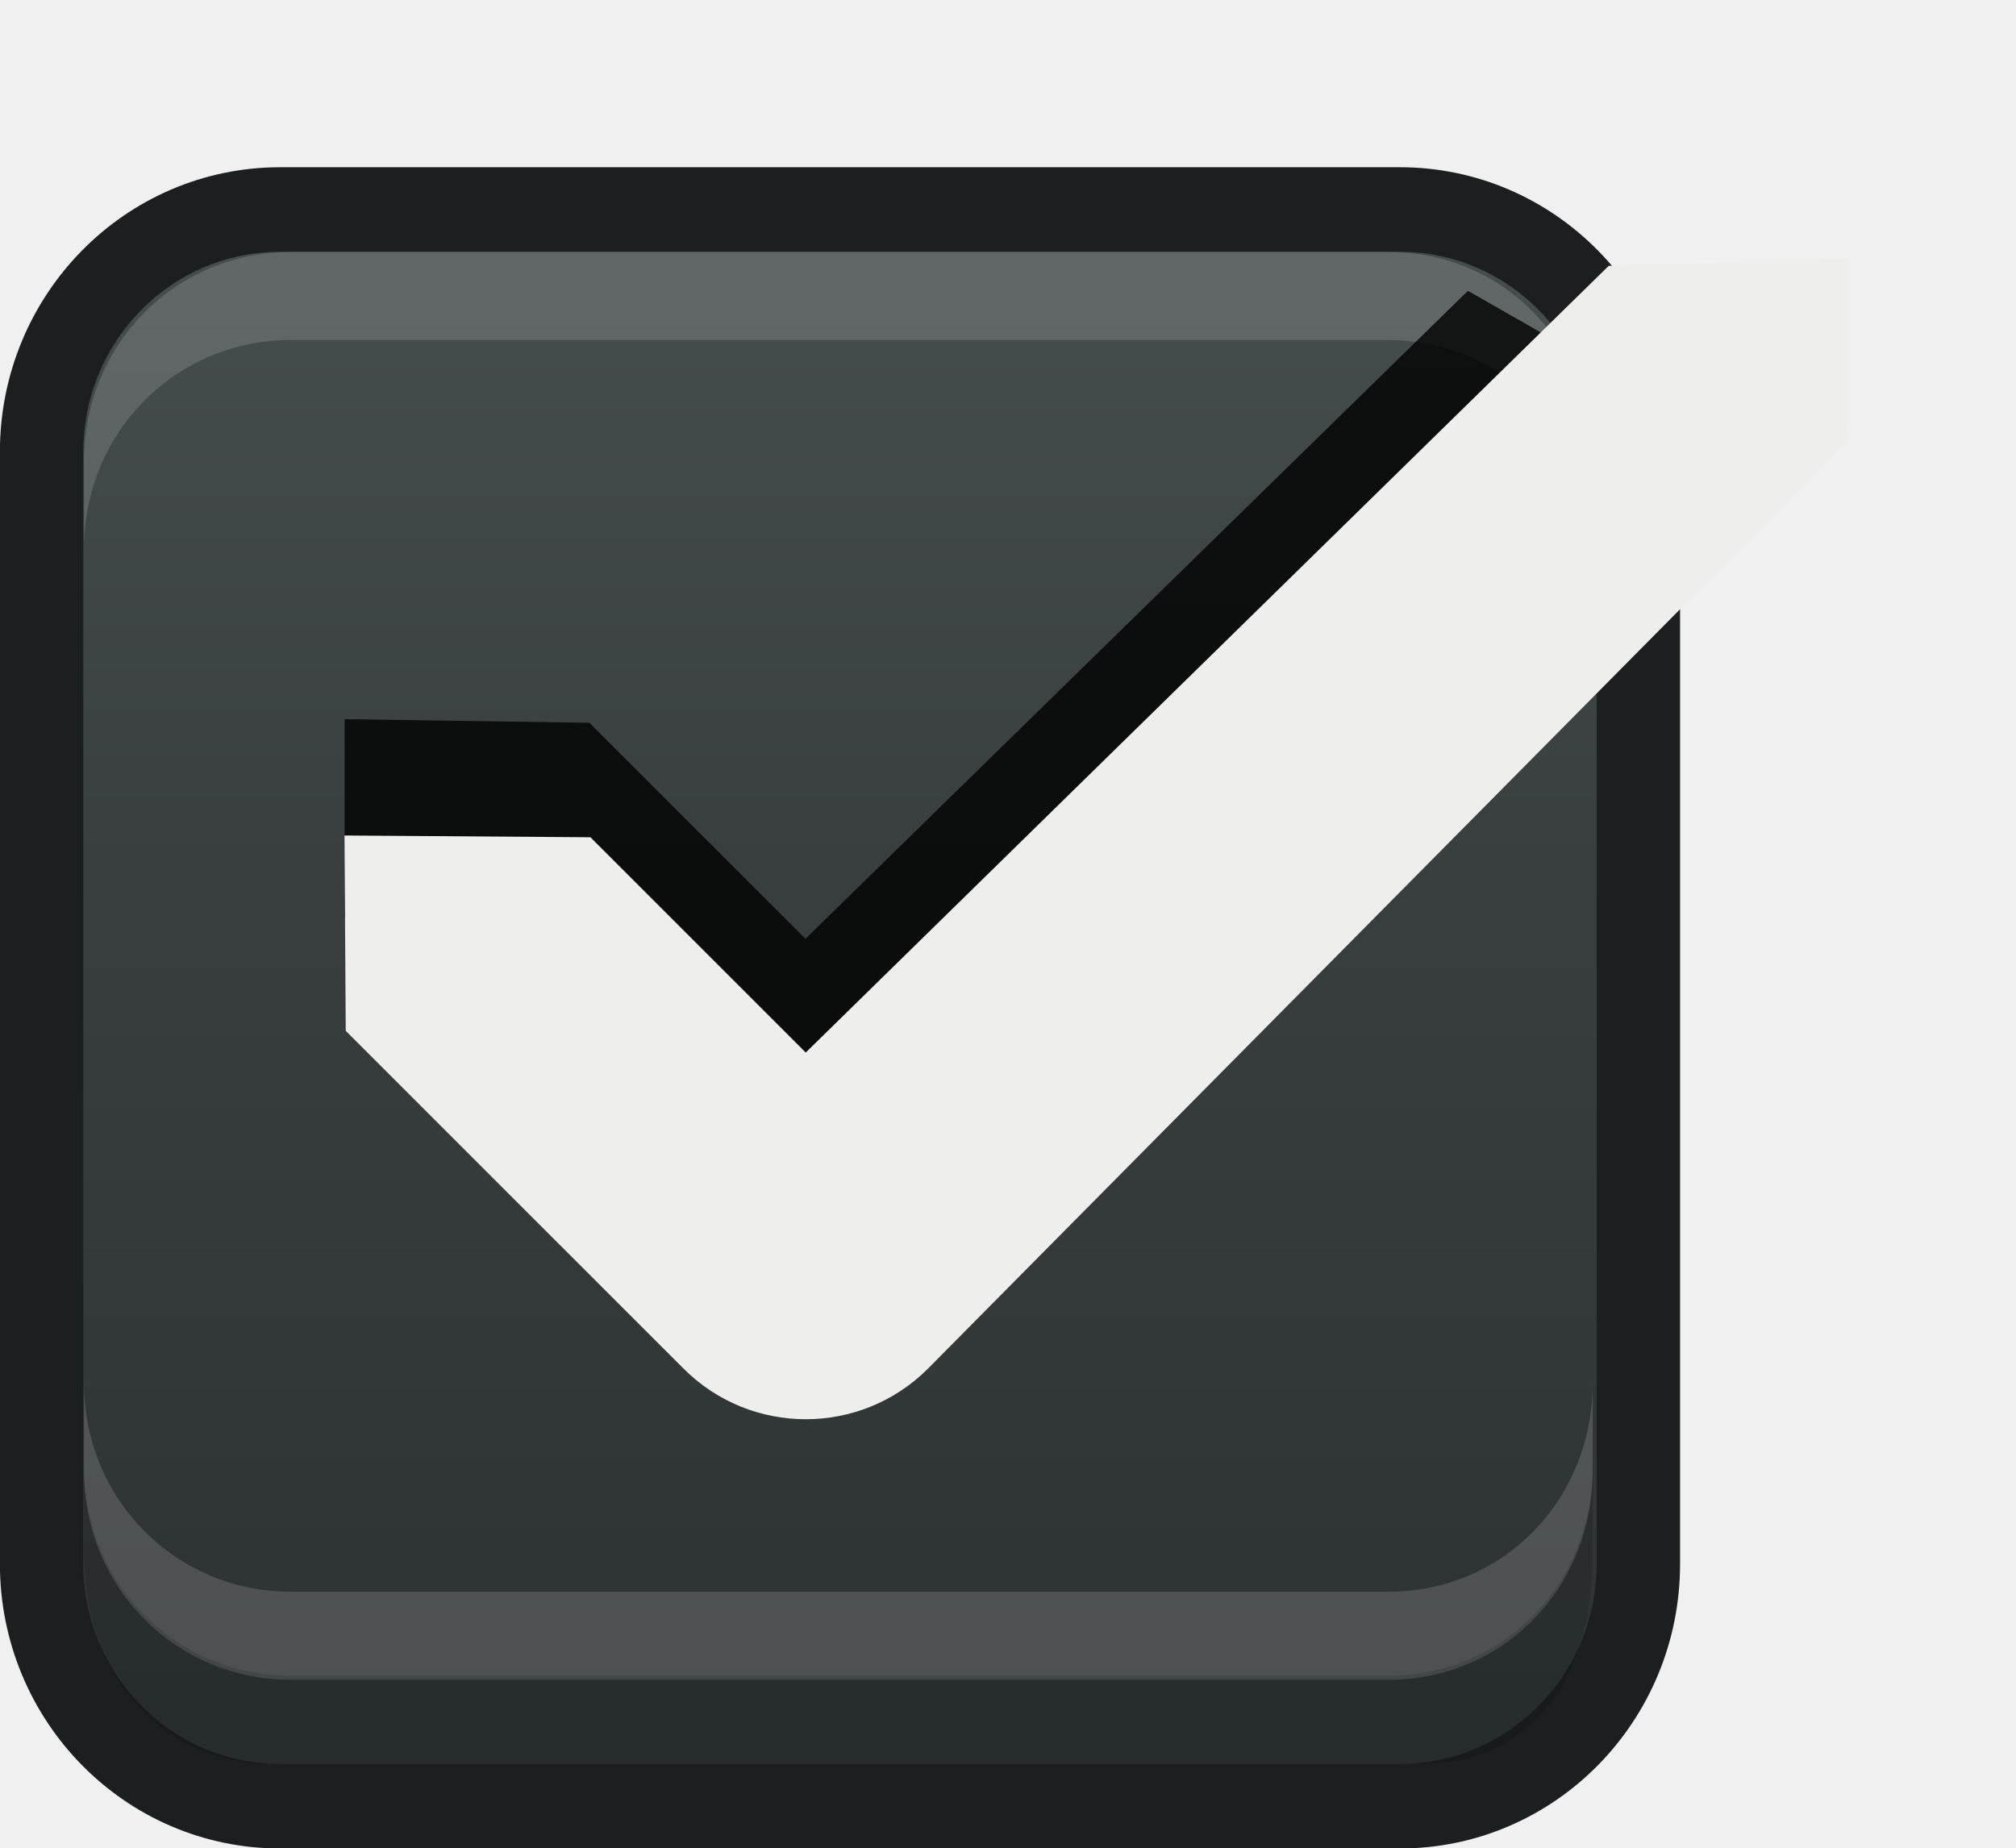
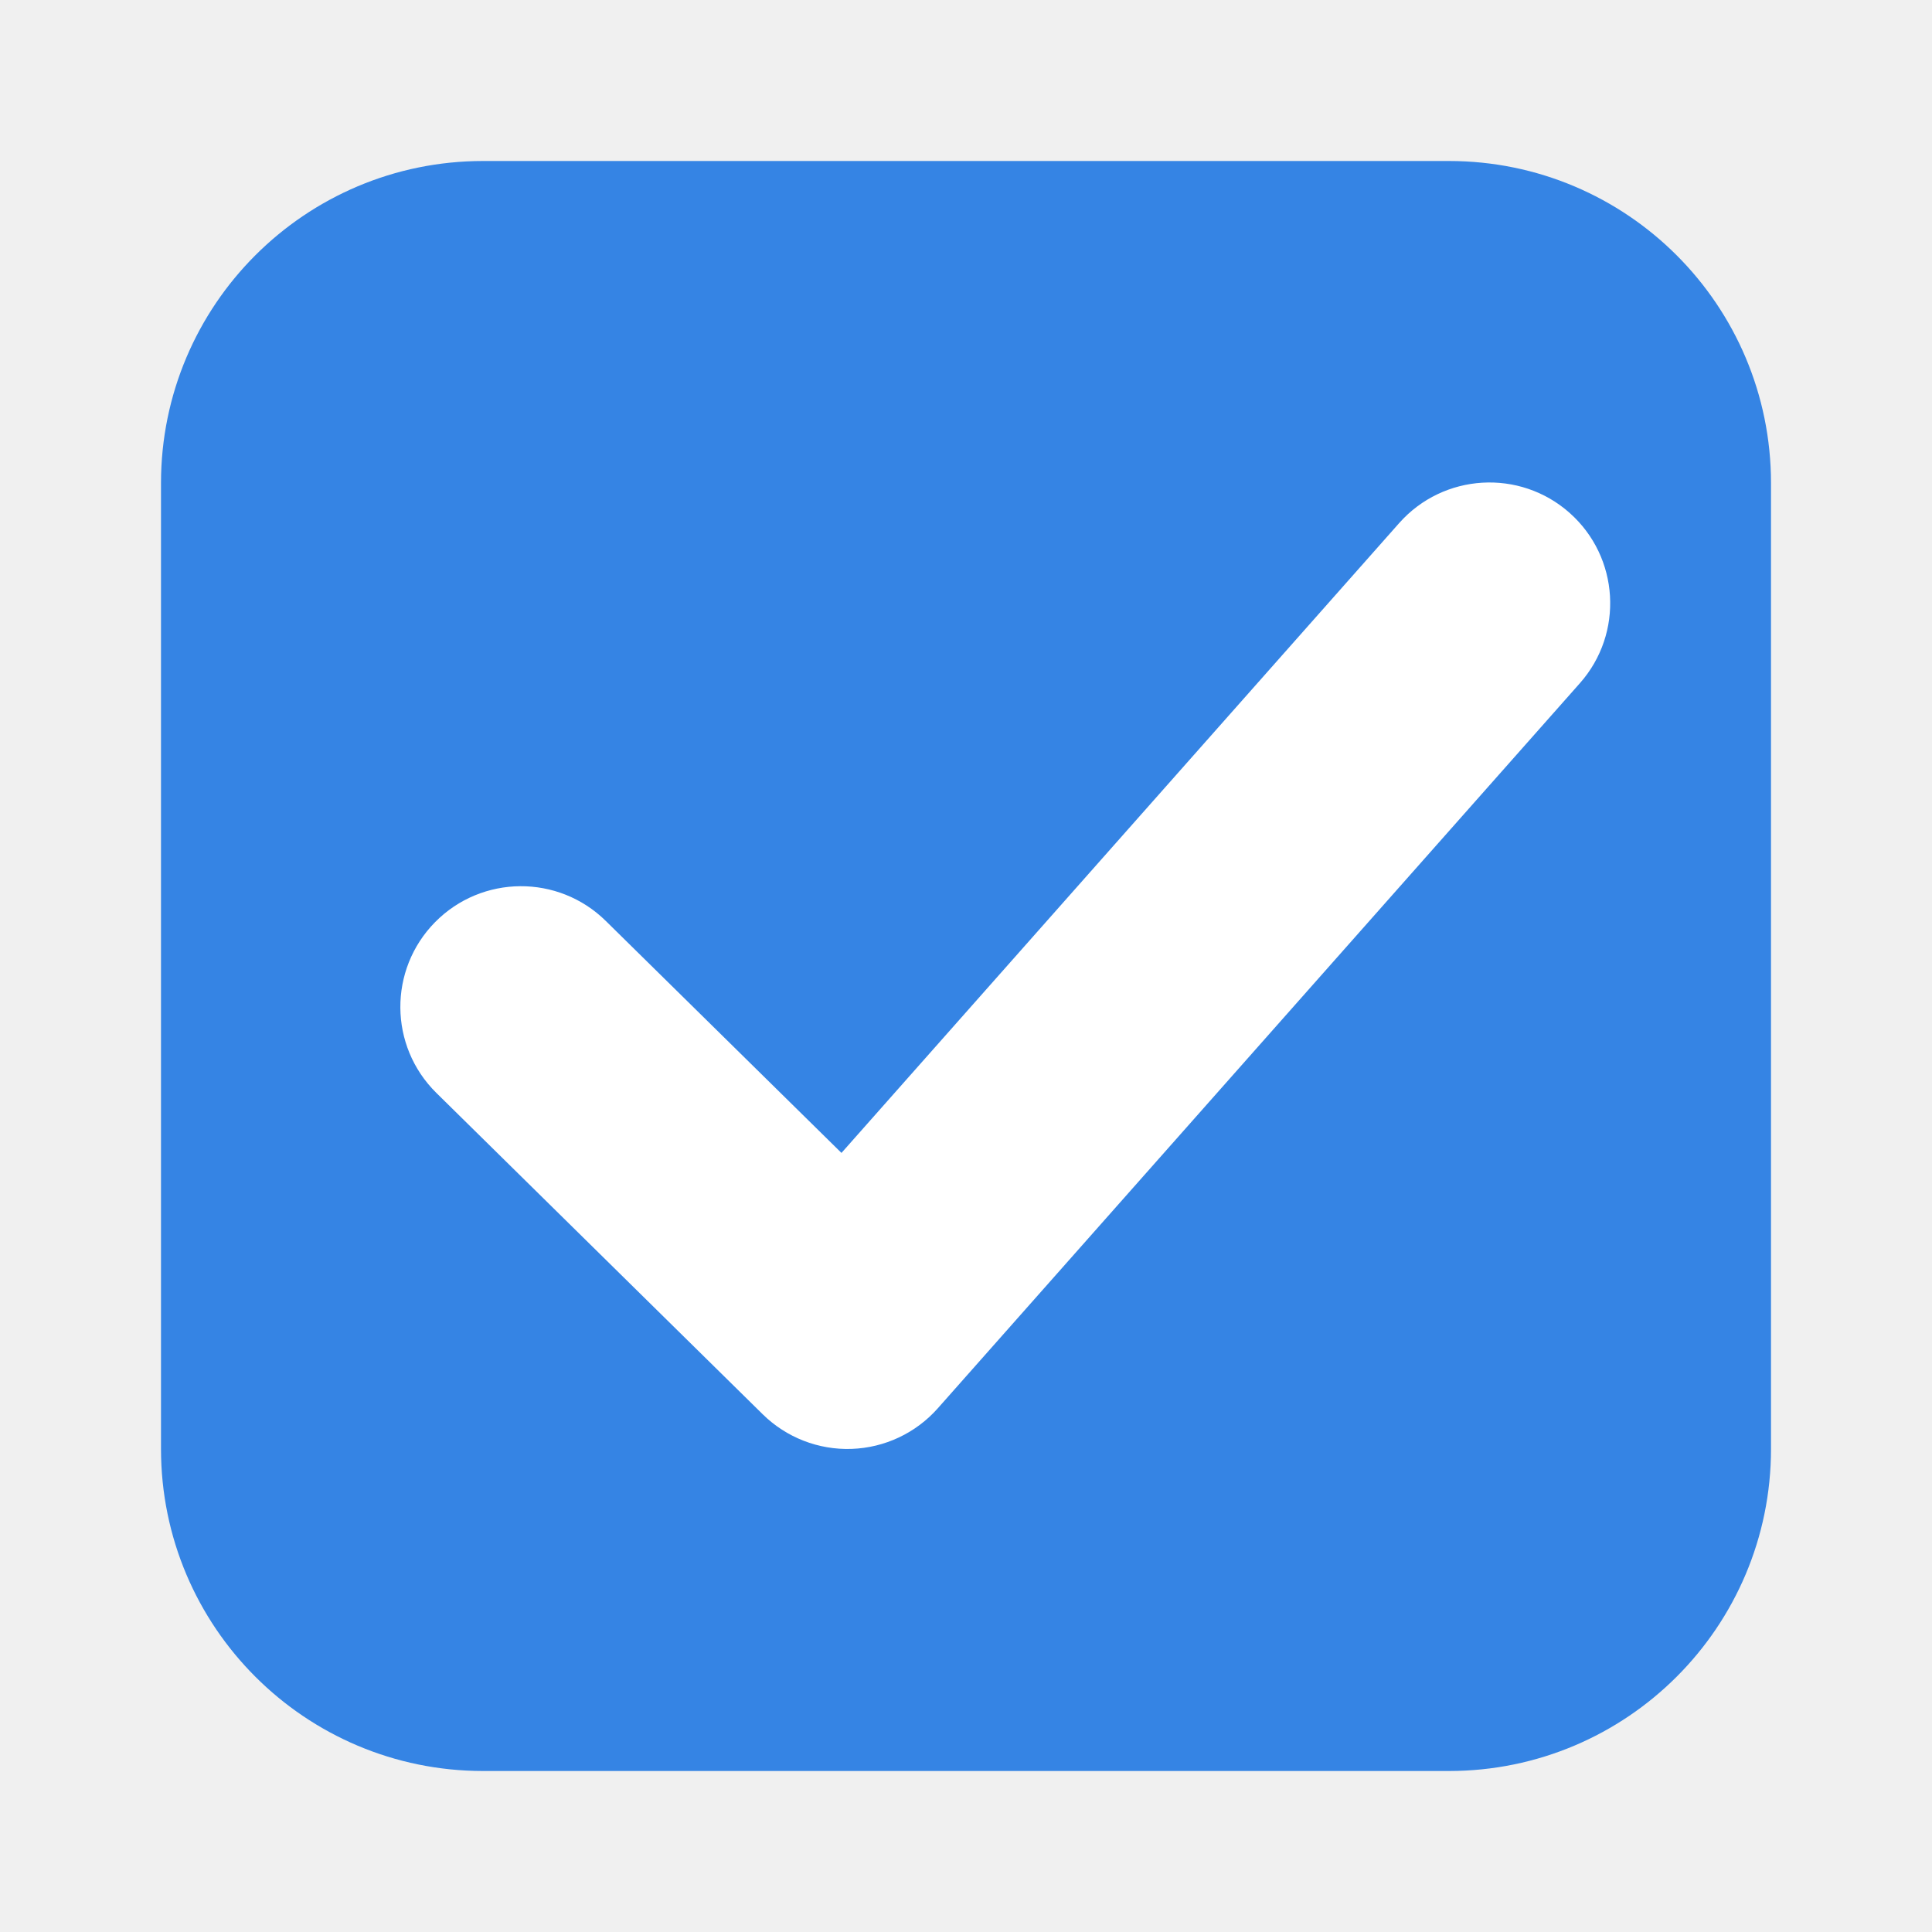
- <svg xmlns="http://www.w3.org/2000/svg" xmlns:xlink="http://www.w3.org/1999/xlink" width="24" height="22" id="svg3199" version="1.1">
-   <defs id="defs3201">
-     <linearGradient id="linearGradient15404">
-       <stop id="stop15406" offset="0" style="stop-color:#515151;stop-opacity:1" />
-       <stop id="stop15408" offset="1" style="stop-color:#292929;stop-opacity:1" />
+ <svg xmlns="http://www.w3.org/2000/svg" width="24" height="24">
+   <defs>
+     <linearGradient id="b">
+       <stop offset="0" style="stop-color:#515151;stop-opacity:1" />
+       <stop offset="1" style="stop-color:#292929;stop-opacity:1" />
    </linearGradient>
-     <linearGradient xlink:href="#linearGradient5872-5-1" id="linearGradient5891-0-4" gradientUnits="userSpaceOnUse" x1="205.841" y1="246.709" x2="206.748" y2="231.241" />
-     <linearGradient id="linearGradient5872-5-1">
-       <stop style="stop-color:#0b2e52;stop-opacity:1" offset="0" id="stop5874-4-4" />
-       <stop style="stop-color:#1862af;stop-opacity:1" offset="1" id="stop5876-0-5" />
+     <linearGradient id="a">
+       <stop style="stop-color:#0b2e52;stop-opacity:1" offset="0" />
+       <stop style="stop-color:#1862af;stop-opacity:1" offset="1" />
    </linearGradient>
-     <linearGradient y2="-388.73" x2="-93.031" y1="-396.347" x1="-93.031" gradientTransform="matrix(1.591837,0,0,0.8571429,-256.5612,59.68542)" gradientUnits="userSpaceOnUse" id="linearGradient14219" xlink:href="#linearGradient15404" />
-     <linearGradient id="linearGradient10013-4-63-6">
-       <stop style="stop-color:#333333;stop-opacity:1;" offset="0" id="stop10015-2-76-1" />
-       <stop style="stop-color:#292929;stop-opacity:1" offset="1" id="stop10017-46-15-8" />
+     <linearGradient id="c">
+       <stop style="stop-color:#333;stop-opacity:1" offset="0" />
+       <stop style="stop-color:#292929;stop-opacity:1" offset="1" />
    </linearGradient>
-     <linearGradient id="linearGradient10597-5">
-       <stop style="stop-color:#16191a;stop-opacity:1;" offset="0" id="stop10599-2" />
-       <stop style="stop-color:#2b3133;stop-opacity:1" offset="1" id="stop10601-5" />
-     </linearGradient>
-     <linearGradient y2="-322.164" x2="921.225" y1="-330.051" x1="921.328" gradientTransform="matrix(1.591837,0,0,0.8571429,-1456.546,275.4519)" gradientUnits="userSpaceOnUse" id="linearGradient15374" xlink:href="#linearGradient10013-4-63-6" />
-     <linearGradient gradientTransform="translate(-1199.985,216.3805)" y2="-227.08" x2="1203.918" y1="-217.567" x1="1203.918" gradientUnits="userSpaceOnUse" id="linearGradient15376" xlink:href="#linearGradient10597-5" />
-     <linearGradient xlink:href="#linearGradient5581-5-2-4-6-8-7-35-8" id="linearGradient11811" gradientUnits="userSpaceOnUse" gradientTransform="matrix(3.031757,0,0,1.005317,-102.6634,-0.8215338)" x1="63.569" y1="127.161" x2="63.569" y2="152.662" />
-     <linearGradient id="linearGradient5581-5-2-4-6-8-7-35-8">
-       <stop id="stop5583-0-92-8-0-7-6-5-1" offset="0" style="stop-color:#454c4c;stop-opacity:1;" />
-       <stop style="stop-color:#393f3f;stop-opacity:1;" offset="0.4" id="stop5585-4-7-2-7-9-9-92-0" />
-       <stop id="stop5587-6-7-2-0-3-1-21-5" offset="1" style="stop-color:#2d3232;stop-opacity:1;" />
+     <linearGradient id="d">
+       <stop style="stop-color:#16191a;stop-opacity:1" offset="0" />
+       <stop style="stop-color:#2b3133;stop-opacity:1" offset="1" />
    </linearGradient>
  </defs>
-   <g id="layer1" transform="translate(-342.5,-521.3622)">
-     <g style="display:inline" id="use5671" transform="matrix(1.359411,0,0,1.356424,319.2059,481.9945)">
-       <rect transform="matrix(0.4730478,0,0,0.4807373,-6.360704,-29.39622)" rx="4.414" y="125.346" x="50.44" height="29.154" width="29.56" id="rect11803" style="color:#000000;fill:url(#linearGradient11811);fill-opacity:1;stroke:#1c1f1f;stroke-width:1.544;stroke-linecap:butt;stroke-linejoin:round;stroke-miterlimit:4;stroke-opacity:1;stroke-dasharray:none;stroke-dashoffset:0;marker:none;visibility:visible;display:inline;overflow:visible;enable-background:accumulate" ry="4.423" />
-       <path id="path11809" d="m 17.871,33.844 0,-0.773 c 0,-1.031 0.807,-1.836 1.812,-1.836 l 9.612,0 c 1.005,0 1.788,0.805 1.788,1.836 l 0,0.773 c 0,-1.031 -0.783,-1.836 -1.788,-1.836 l -9.612,0 c -1.005,0 -1.812,0.805 -1.812,1.836 z" style="font-size:medium;font-style:normal;font-variant:normal;font-weight:normal;font-stretch:normal;text-indent:0;text-align:start;text-decoration:none;line-height:normal;letter-spacing:normal;word-spacing:normal;text-transform:none;direction:ltr;block-progression:tb;writing-mode:lr-tb;text-anchor:start;baseline-shift:baseline;opacity:0.15;color:#000000;fill:#ffffff;fill-opacity:1;fill-rule:nonzero;stroke:none;stroke-width:1;marker:none;visibility:visible;display:inline;overflow:visible;enable-background:accumulate;font-family:Sans;-inkscape-font-specification:Sans" />
-       <path style="font-size:medium;font-style:normal;font-variant:normal;font-weight:normal;font-stretch:normal;text-indent:0;text-align:start;text-decoration:none;line-height:normal;letter-spacing:normal;word-spacing:normal;text-transform:none;direction:ltr;block-progression:tb;writing-mode:lr-tb;text-anchor:start;baseline-shift:baseline;opacity:0.15;color:#000000;fill:#ffffff;fill-opacity:1;fill-rule:nonzero;stroke:none;stroke-width:1;marker:none;visibility:visible;display:inline;overflow:visible;enable-background:accumulate;font-family:Sans;-inkscape-font-specification:Sans" d="m 17.871,41.159 0,0.773 c 0,1.031 0.807,1.836 1.812,1.836 l 9.612,0 c 1.005,0 1.788,-0.805 1.788,-1.836 l 0,-0.773 c 0,1.031 -0.783,1.836 -1.788,1.836 l -9.612,0 c -1.005,0 -1.812,-0.805 -1.812,-1.836 z" id="path11867" />
-       <path id="path11869" d="m 17.871,41.896 0,0.773 c 0,1.031 0.645,1.836 1.649,1.836 l 10.068,0 c 1.005,0 1.495,-0.805 1.495,-1.836 l 0,-0.773 c 0,1.031 -0.783,1.836 -1.788,1.836 l -9.612,0 c -1.005,0 -1.812,-0.805 -1.812,-1.836 z" style="font-size:medium;font-style:normal;font-variant:normal;font-weight:normal;font-stretch:normal;text-indent:0;text-align:start;text-decoration:none;line-height:normal;letter-spacing:normal;word-spacing:normal;text-transform:none;direction:ltr;block-progression:tb;writing-mode:lr-tb;text-anchor:start;baseline-shift:baseline;opacity:0.15;color:#000000;fill:#000000;fill-opacity:0.853;fill-rule:nonzero;stroke:none;stroke-width:1;marker:none;visibility:visible;display:inline;overflow:visible;enable-background:accumulate;font-family:Sans;-inkscape-font-specification:Sans" />
-     </g>
-     <rect style="color:#000000;fill:none;stroke:none;stroke-width:2;marker:none;visibility:visible;display:inline;overflow:visible;enable-background:accumulate" id="rect17347" width="21.944" height="21.944" x="342.299" y="521.584" />
-     <path style="opacity:0.8;color:#000000;fill:#000000;fill-opacity:1;stroke:none;stroke-width:1;marker:none;visibility:visible;display:inline;overflow:visible;enable-background:accumulate" d="m 359.975,524.825 -7.886,7.715 -2.572,-2.572 -2.914,-0.043 0,2.357 4.029,3.986 c 0.803,0.803 2.111,0.803 2.914,0 l 8.186,-8.229 0,-0.386 c 0,-1.241 0.199,-1.768 -0.829,-2.298 z" id="rect5147-9-1-5-7-6-5-8-7" />
-     <path style="font-size:medium;font-style:normal;font-variant:normal;font-weight:normal;font-stretch:normal;text-indent:0;text-align:start;text-decoration:none;line-height:normal;letter-spacing:normal;word-spacing:normal;text-transform:none;direction:ltr;block-progression:tb;writing-mode:lr-tb;text-anchor:start;baseline-shift:baseline;color:#000000;fill:#eeeeec;fill-opacity:1;stroke:none;stroke-width:3;marker:none;visibility:visible;display:inline;overflow:visible;enable-background:accumulate;font-family:sans-serif;-inkscape-font-specification:sans-serif" d="m 361.652,524.527 -9.56,9.367 -2.563,-2.563 -2.928,-0.021 0.015,2.326 4.022,4.022 c 0.803,0.803 2.106,0.803 2.909,0 l 10.95,-11.058 0.003,-2.15 z" id="path12830-4-17-0" />
+   <g transform="translate(-342.5 -521.362)">
+     <rect rx="3" y="524.362" x="345.5" height="18" width="18" style="color:#000;display:inline;overflow:visible;visibility:visible;fill:#3584e4;fill-opacity:1;stroke:#3584e4;stroke-width:2;stroke-linecap:butt;stroke-linejoin:round;stroke-miterlimit:4;stroke-dasharray:none;stroke-dashoffset:0;stroke-opacity:1;marker:none;enable-background:accumulate" ry="3" />
+     <path style="color:#000;fill:#fff;stroke-linecap:round;stroke-linejoin:round;-inkscape-stroke:none" d="M361.998 527.733a1.5 1.5 0 0 0-2.117.127l-6.928 7.824-2.928-2.882a1.5 1.5 0 0 0-2.12.015 1.5 1.5 0 0 0 .015 2.121l4.055 3.993a1.5 1.5 0 0 0 2.175-.075l7.975-9.006a1.5 1.5 0 0 0-.127-2.117z" />
  </g>
</svg>
